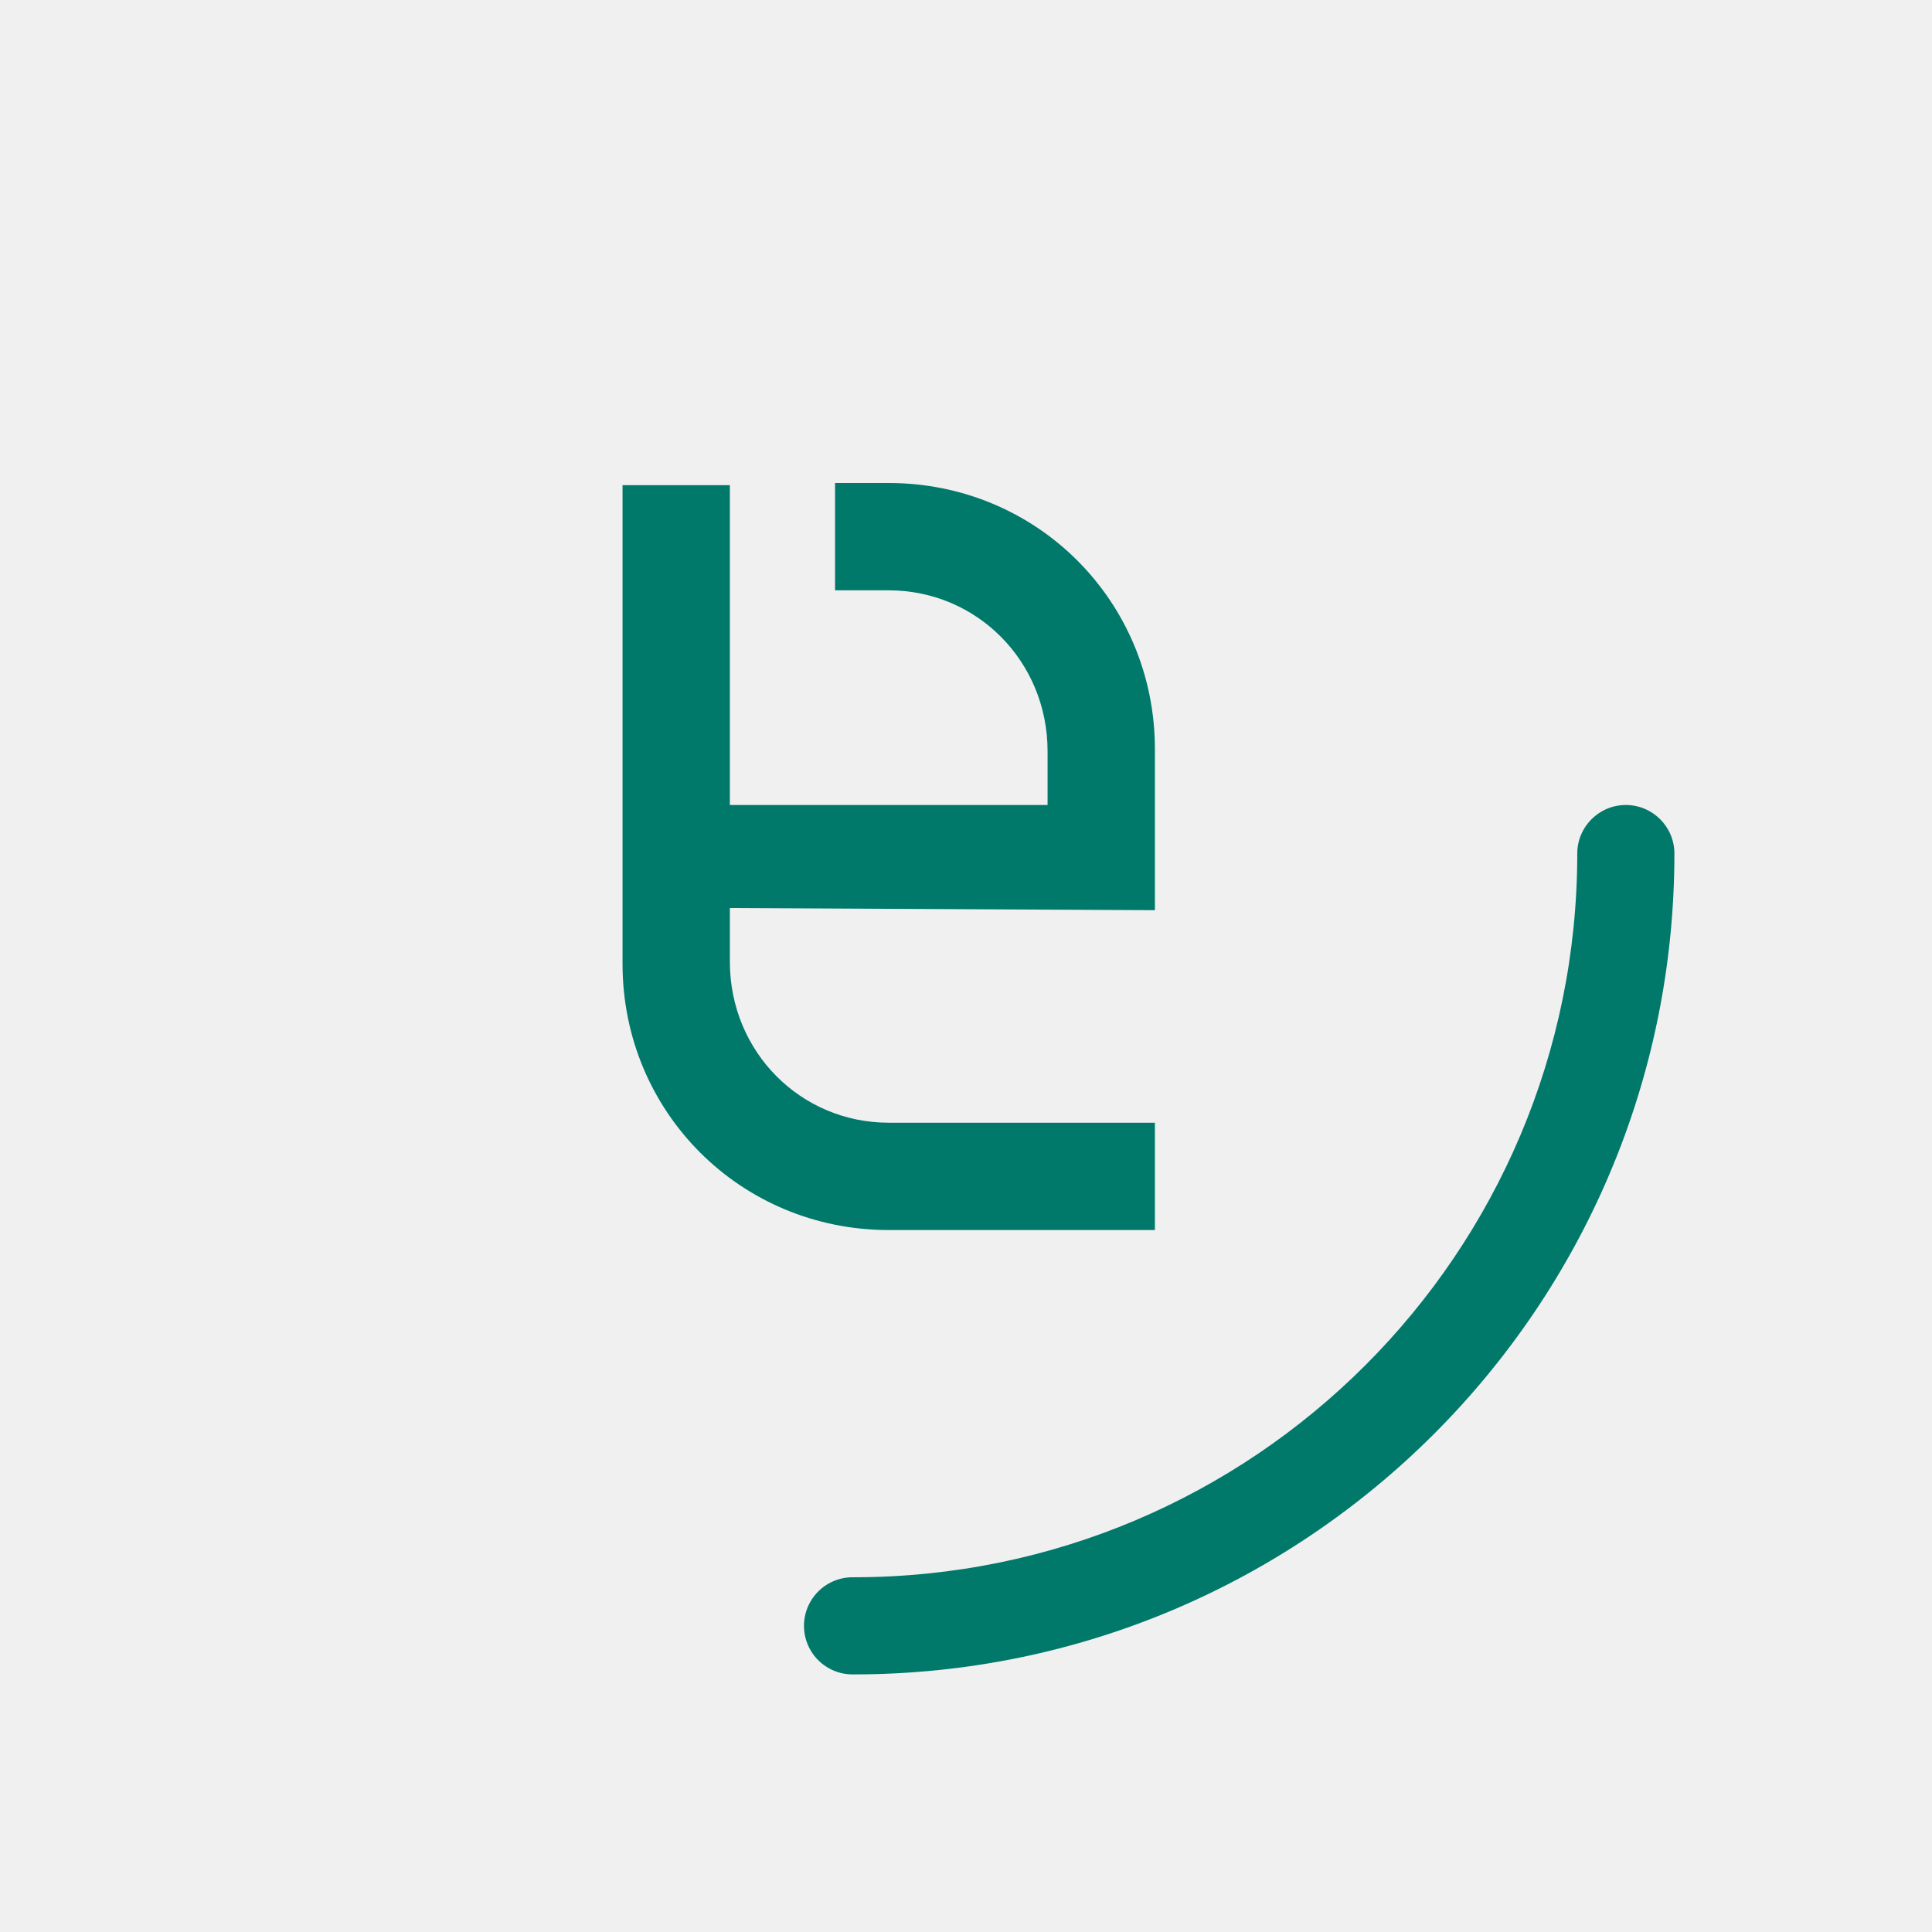
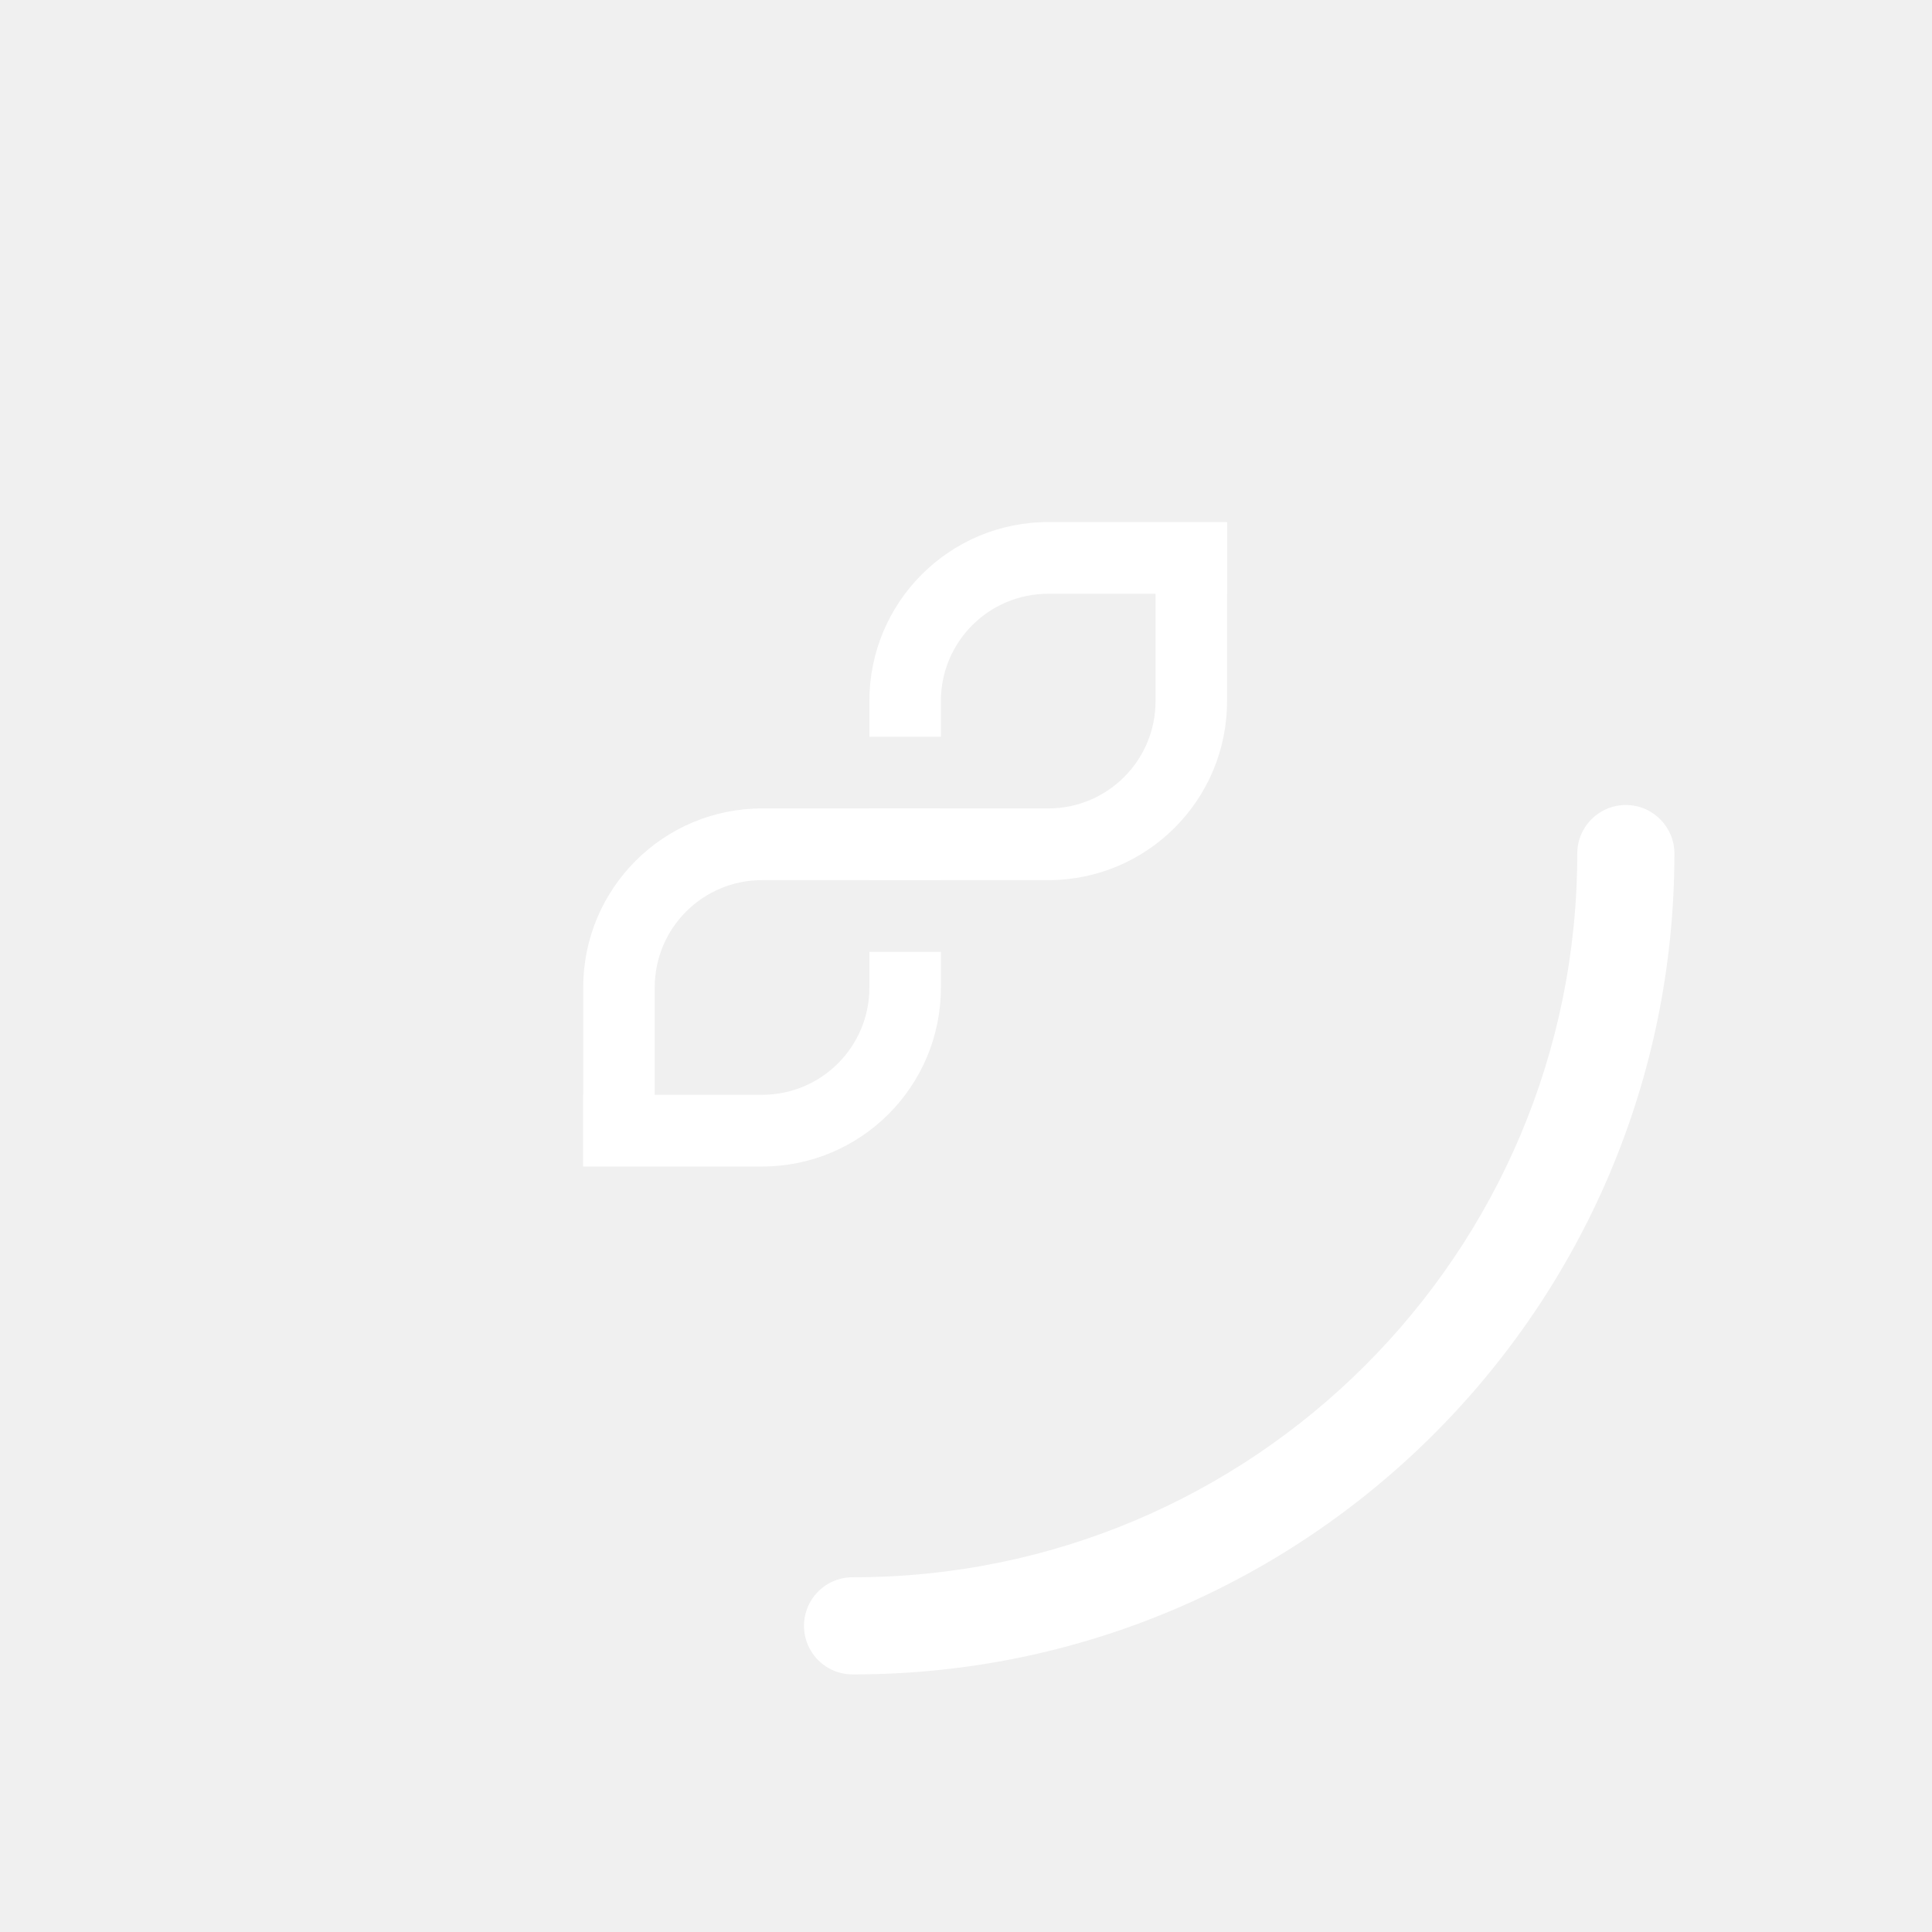
<svg xmlns="http://www.w3.org/2000/svg" fill="none" viewBox="0 0 90 90">
  <g>
-     <path fill="#00796b" d="M75.737 37.5a2.263 2.263 0 0 0-2.262 2.263c0 18.618-15.094 33.712-33.712 33.712a2.263 2.263 0 1 0 0 4.525C60.88 78 78 60.88 78 39.763a2.263 2.263 0 0 0-2.263-2.263Z" />
+     <path fill="#fff" d="M75.737 37.5a2.263 2.263 0 0 0-2.262 2.263c0 18.618-15.094 33.712-33.712 33.712a2.263 2.263 0 1 0 0 4.525C60.88 78 78 60.88 78 39.763a2.263 2.263 0 0 0-2.263-2.263Z" />
    <animateTransform attributeName="transform" dur="1.5s" from="0 40 40" keyTimes="0; .3; .7; 1" repeatCount="indefinite" to="359.9 40 40" type="rotate" values="0 40 40; 15 40 40; 340 40 40; 359.9 40 40" />
  </g>
-   <path d="M53.8,42.4v-7.5c0-6.9-5.5-12.4-12.4-12.4h-2.5v5h2.5c4.1,0,7.4,3.3,7.4,7.5v2.5H34l0,0v-5v-9.9h-5v9.9v5l0,0v5v2.4c0,6.9,5.5,12.4,12.4,12.4h12.4v-5H41.4c-4.1,0-7.4-3.3-7.4-7.5v-2.5L53.8,42.4L53.8,42.4z" fill="#00796b" fillRule="evenodd" strokeWidth="0" />
+   <g>
+     <path d="M43.83,34.33v-1.67c0-2.77,2.24-5,5-5h8.33v-3.34h-8.33c-4.6,0-8.33,3.73-8.33,8.33v1.67s3.34,0,3.34,0Z" style="fill: #fff; fill-rule: evenodd; stroke-width: 0px;" />
+     <path d="M53.83,24.33v8.33c0,2.77-2.24,5-5,5h-8.33v3.34h8.33c4.6,0,8.33-3.73,8.33-8.33v-8.33s-3.34,0-3.34,0Z" style="fill: #fff; fill-rule: evenodd; stroke-width: 0px;" />
+     <path d="M40.5,44.33v1.67c0,2.77-2.24,5-5,5h-8.33v3.34h8.33c4.6,0,8.33-3.73,8.33-8.33v-1.67s-3.34,0-3.34,0Z" style="fill: #fff; fill-rule: evenodd; stroke-width: 0px;" />
+     <path d="M30.5,54.33v-8.33c0-2.77,2.24-5,5-5h8.33v-3.34h-8.33c-4.6,0-8.33,3.73-8.33,8.33v8.33h3.34Z" style="fill: #fff; fill-rule: evenodd; stroke-width: 0px;" />
+   </g>
</svg>
